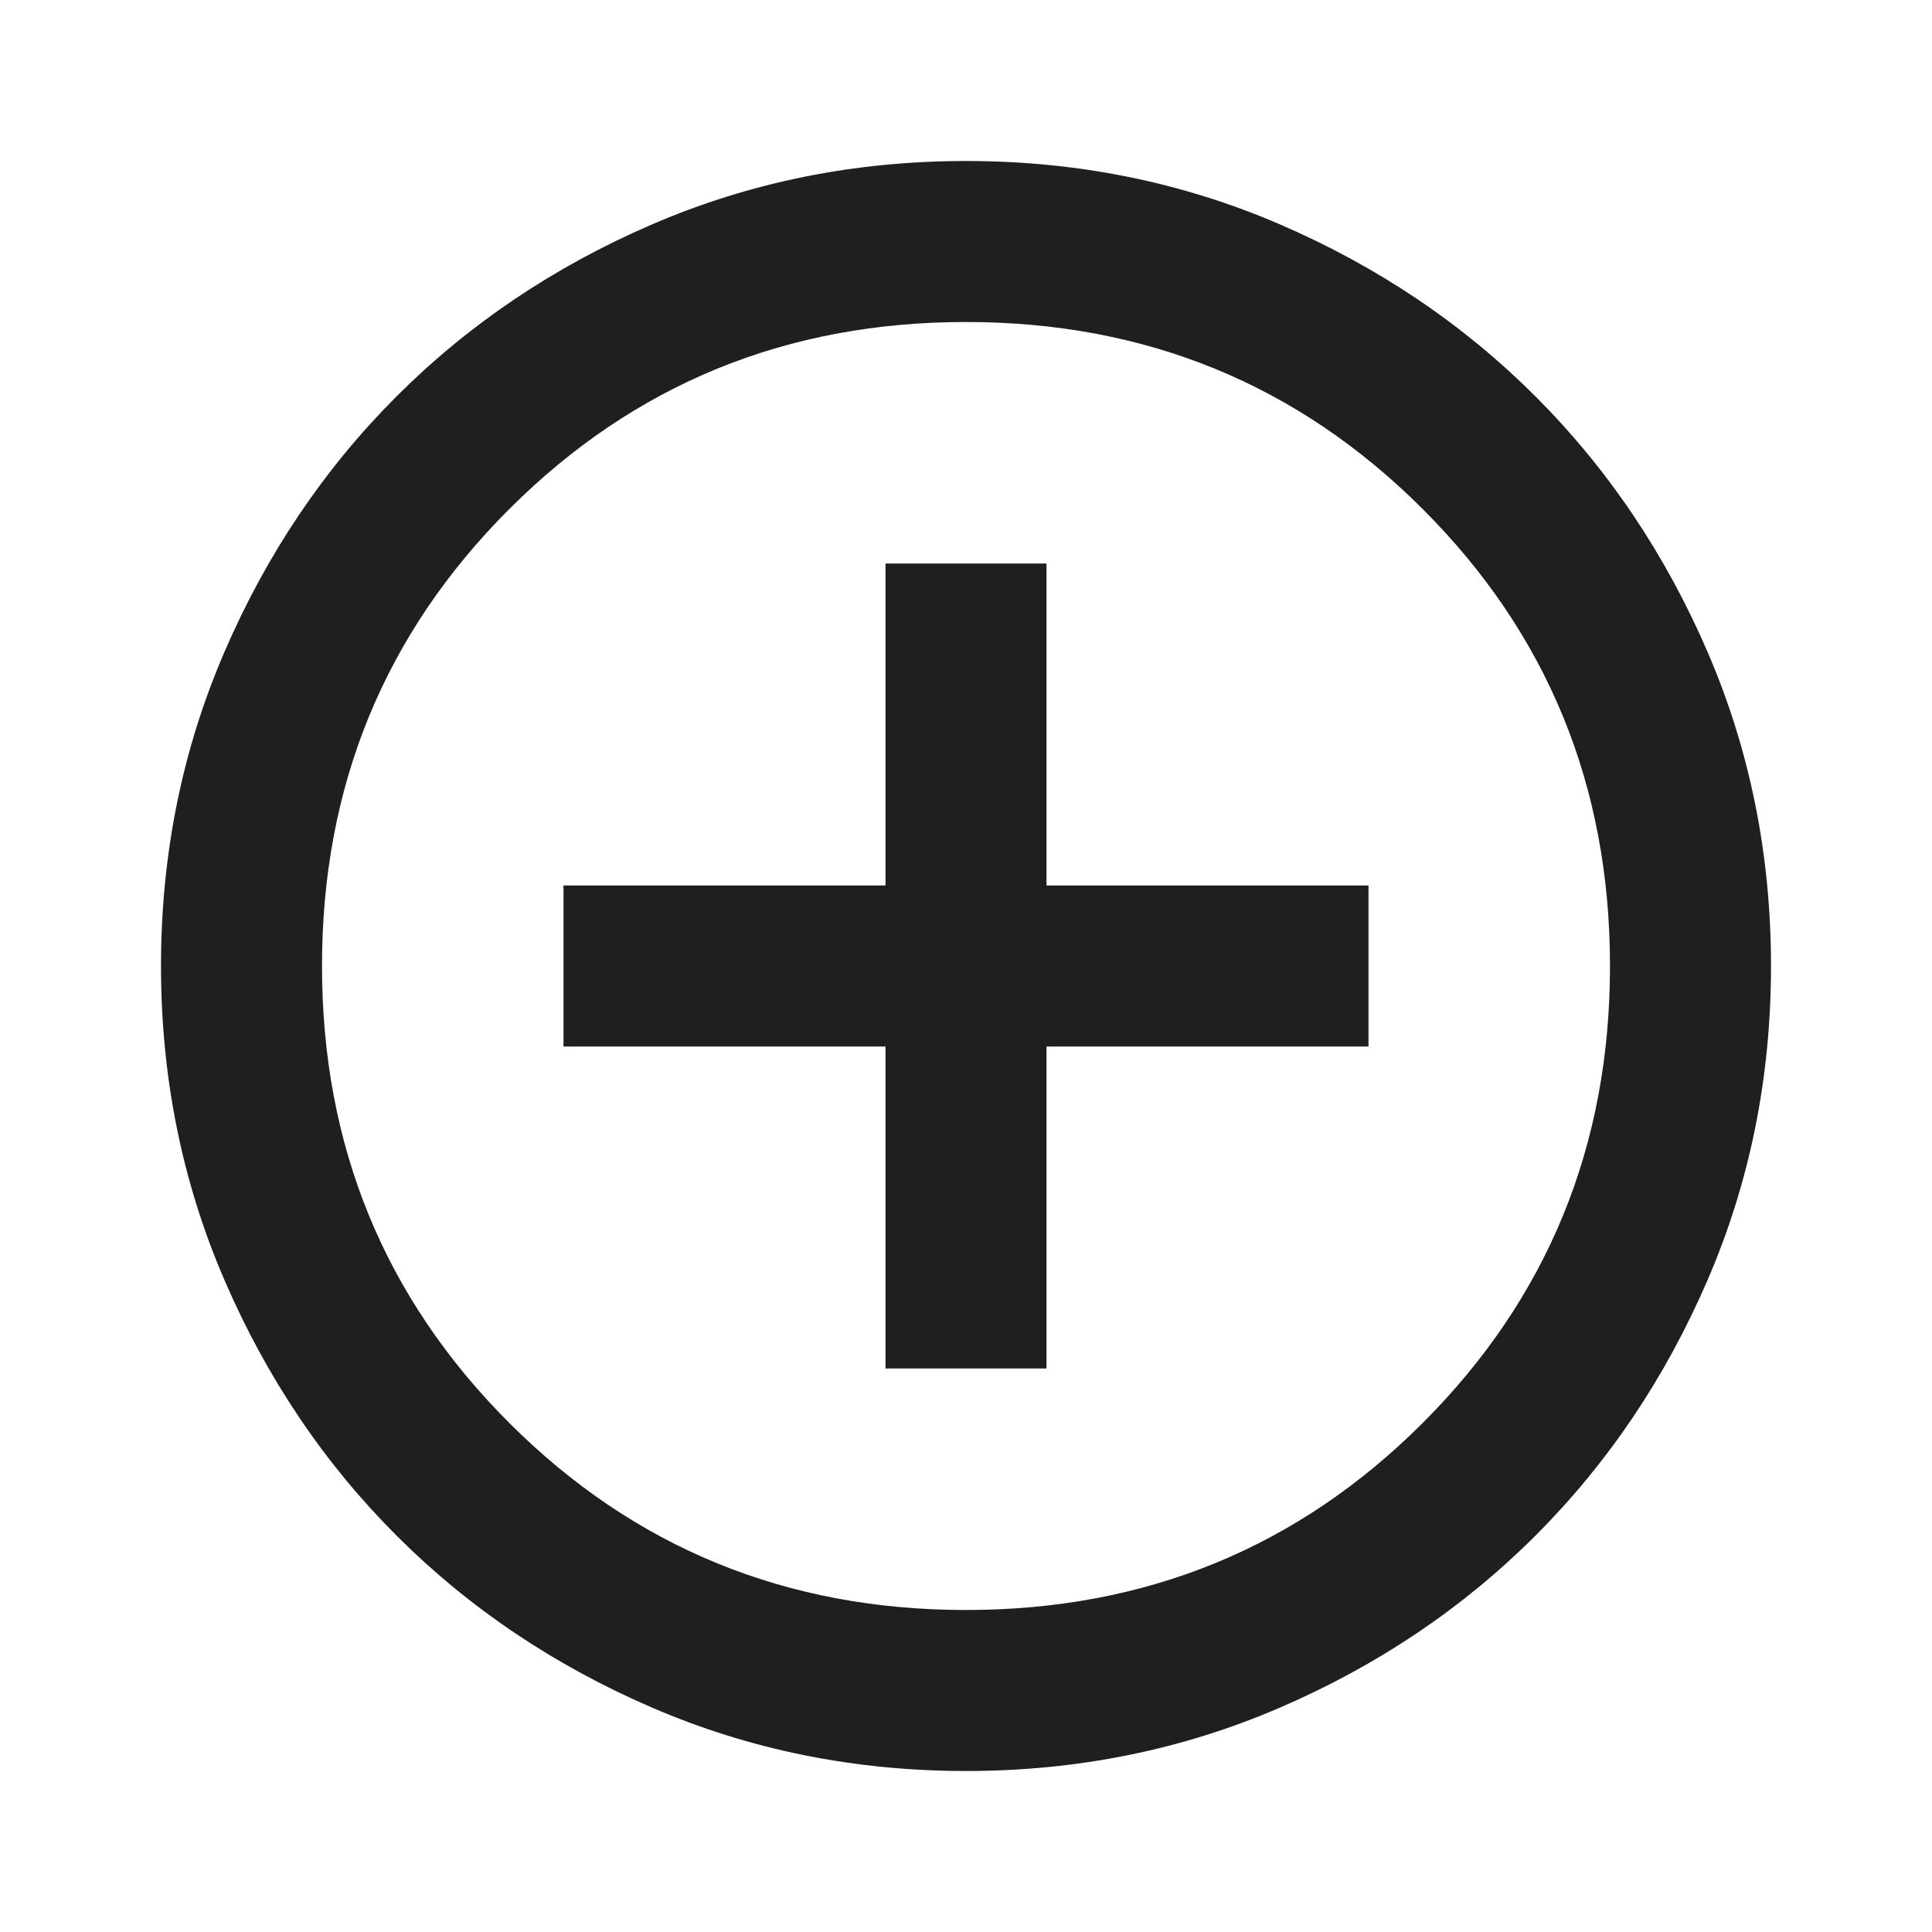
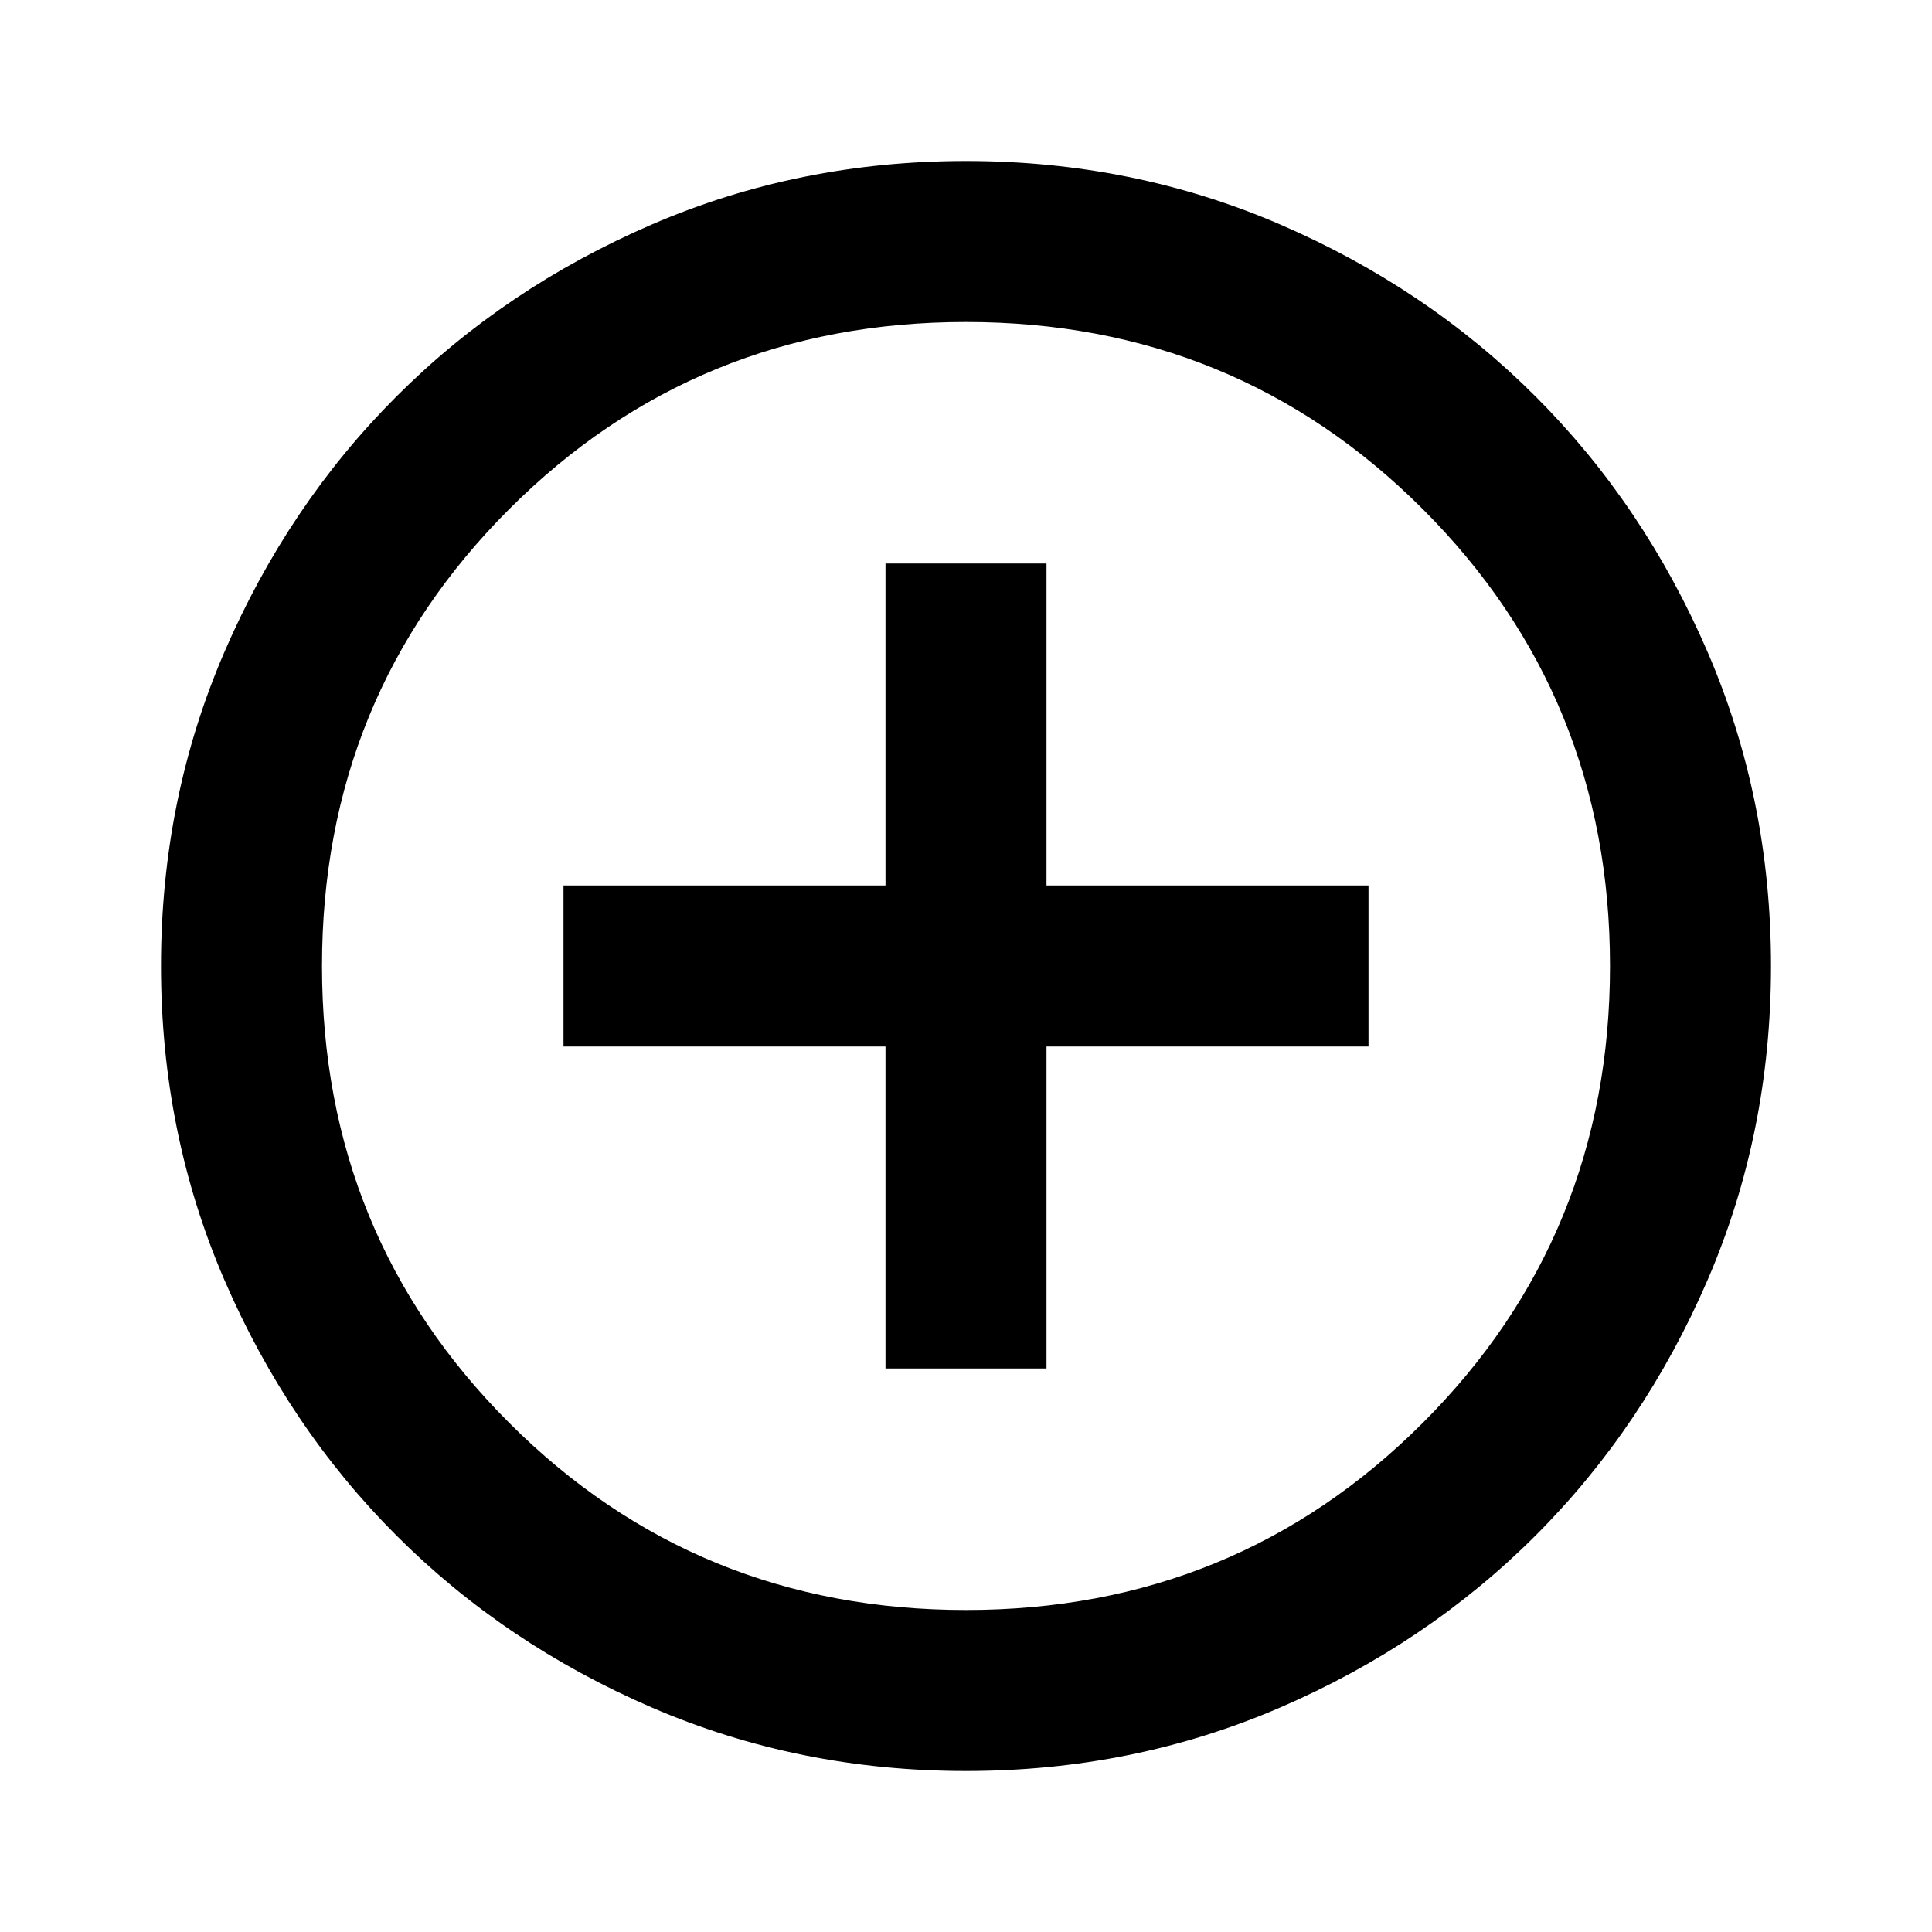
- <svg xmlns="http://www.w3.org/2000/svg" height="24px" viewBox="0 -960 960 960" width="24px" fill="#1f1f1f">
+ <svg xmlns="http://www.w3.org/2000/svg" height="24px" viewBox="0 -960 960 960" width="24px" fill="currentColor">
  <path d="M440-280h80v-160h160v-80H520v-160h-80v160H280v80h160v160Zm40 200q-83 0-156-31.5T197-197q-54-54-85.5-127T80-480q0-83 31.5-156T197-763q54-54 127-85.5T480-880q83 0 156 31.5T763-763q54 54 85.5 127T880-480q0 83-31.5 156T763-197q-54 54-127 85.5T480-80Zm0-80q134 0 227-93t93-227q0-134-93-227t-227-93q-134 0-227 93t-93 227q0 134 93 227t227 93Zm0-320Z" />
</svg>
